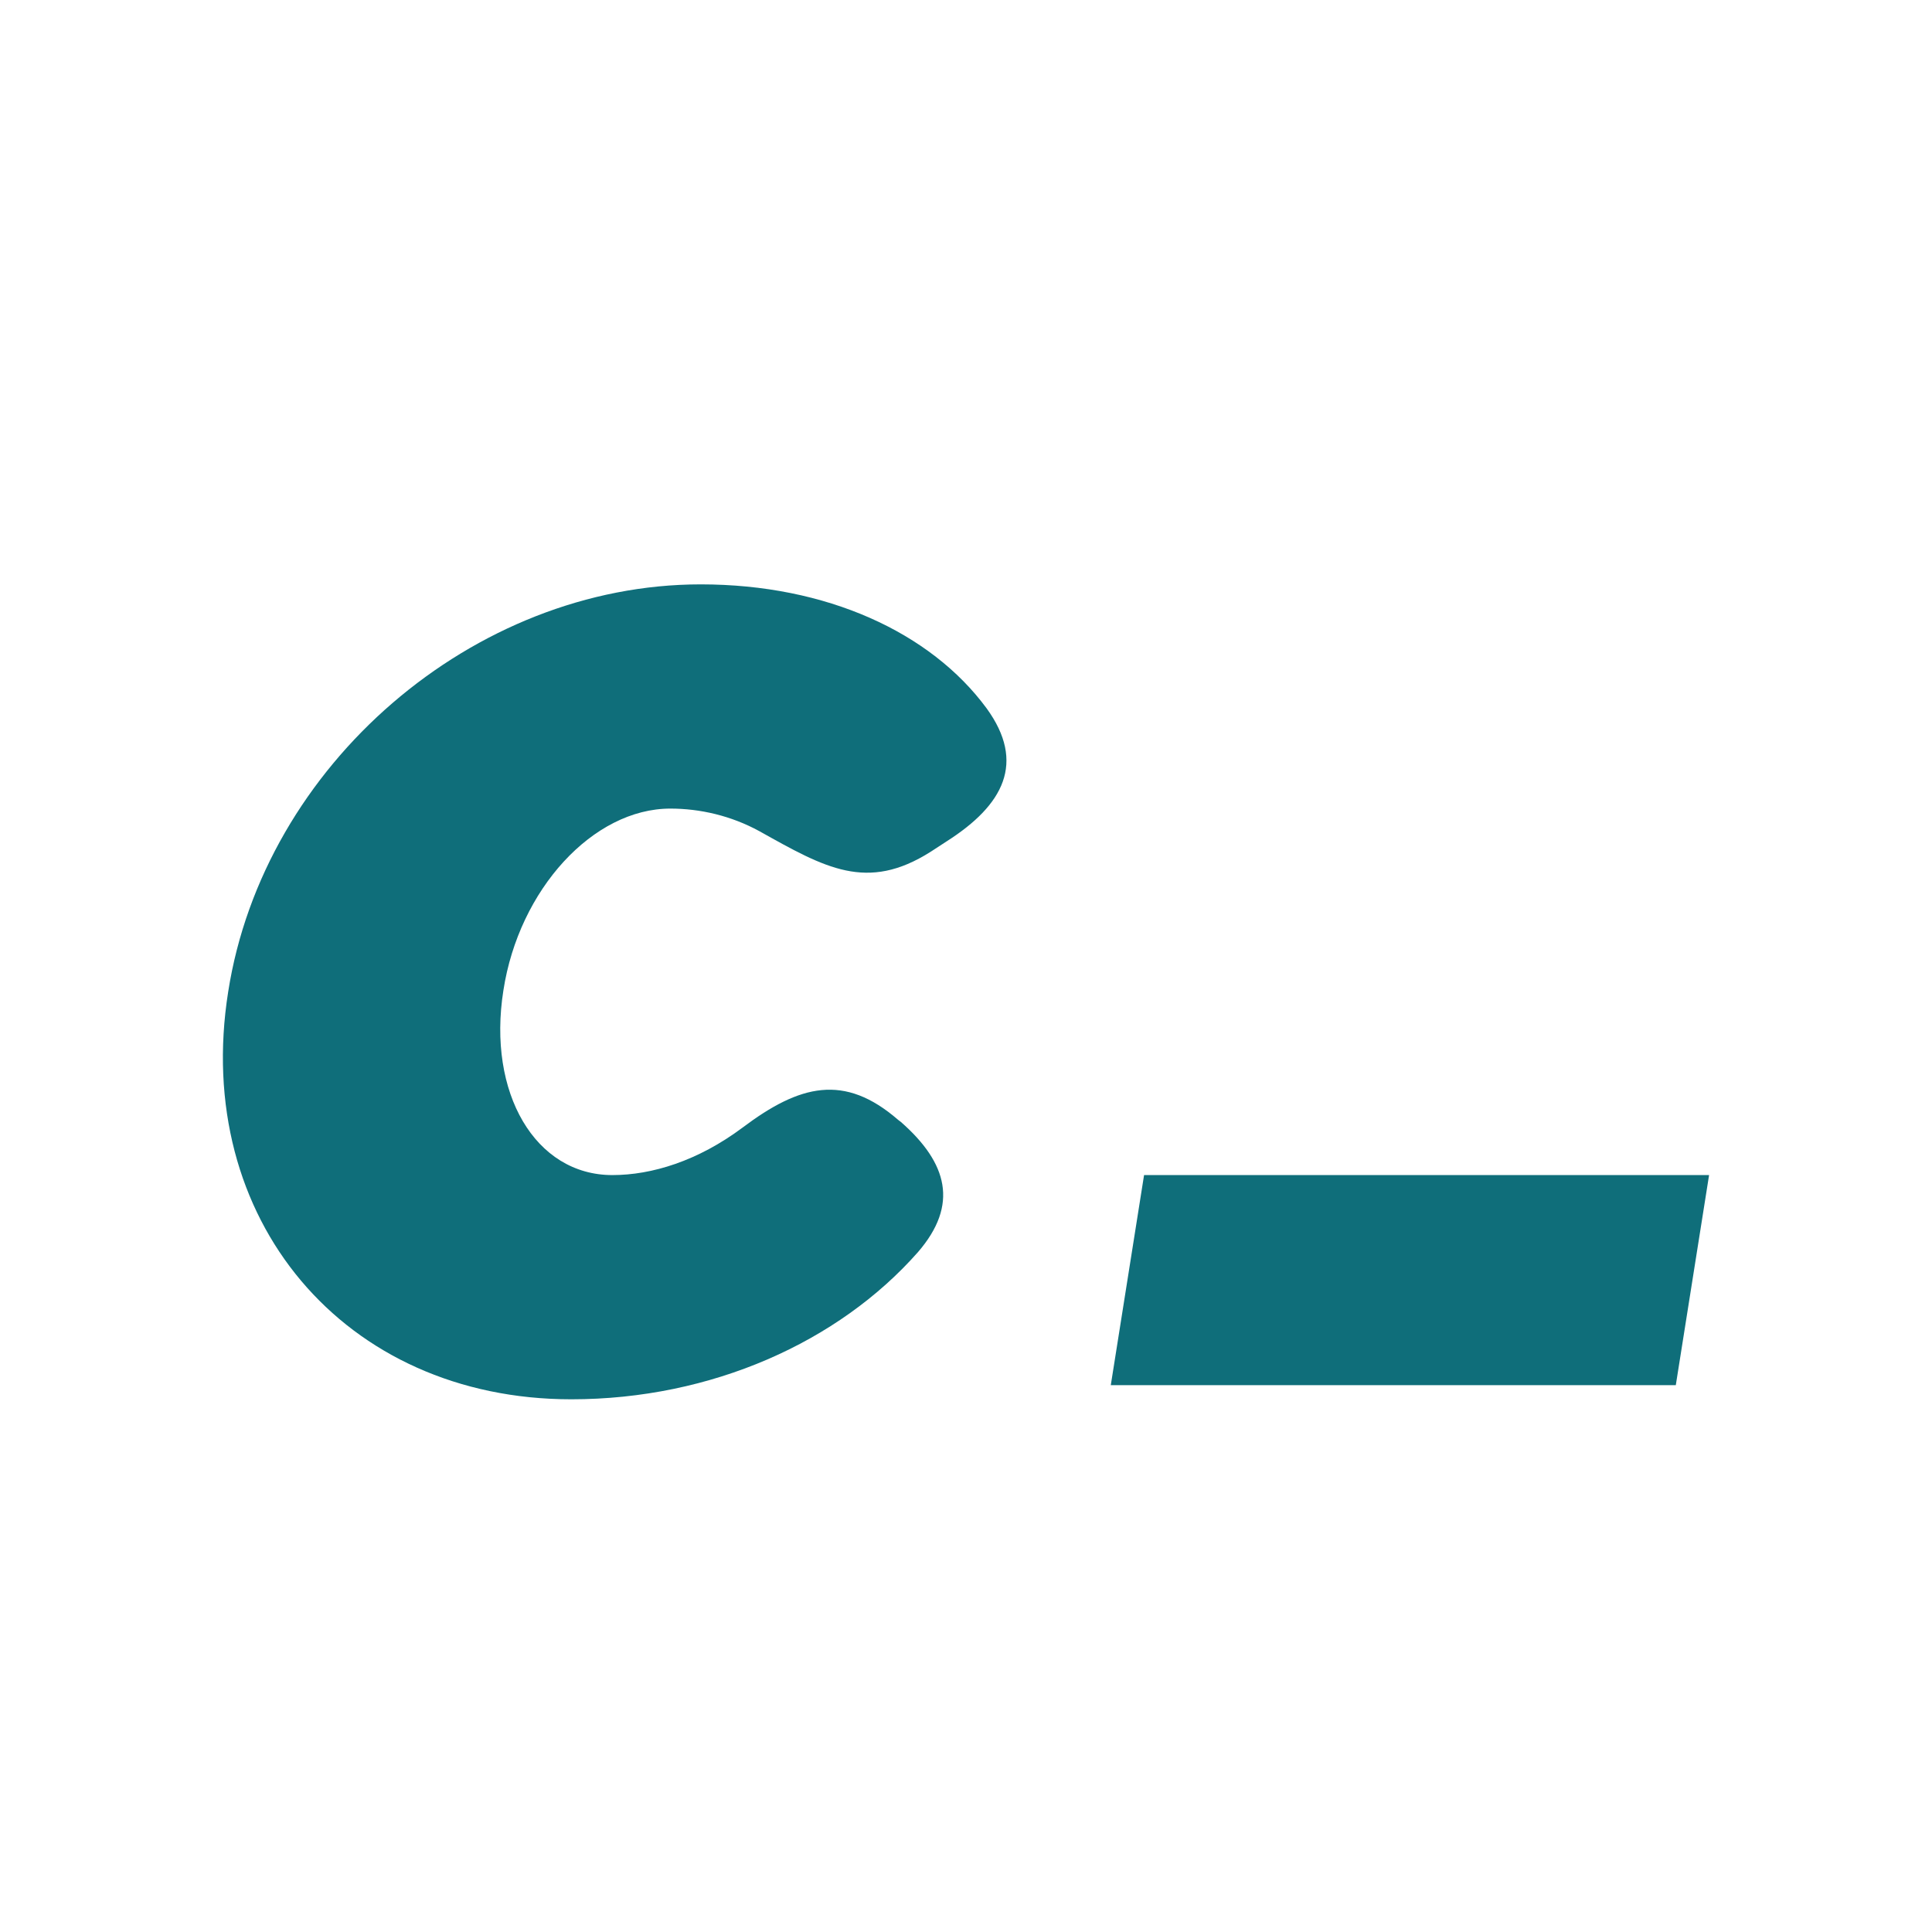
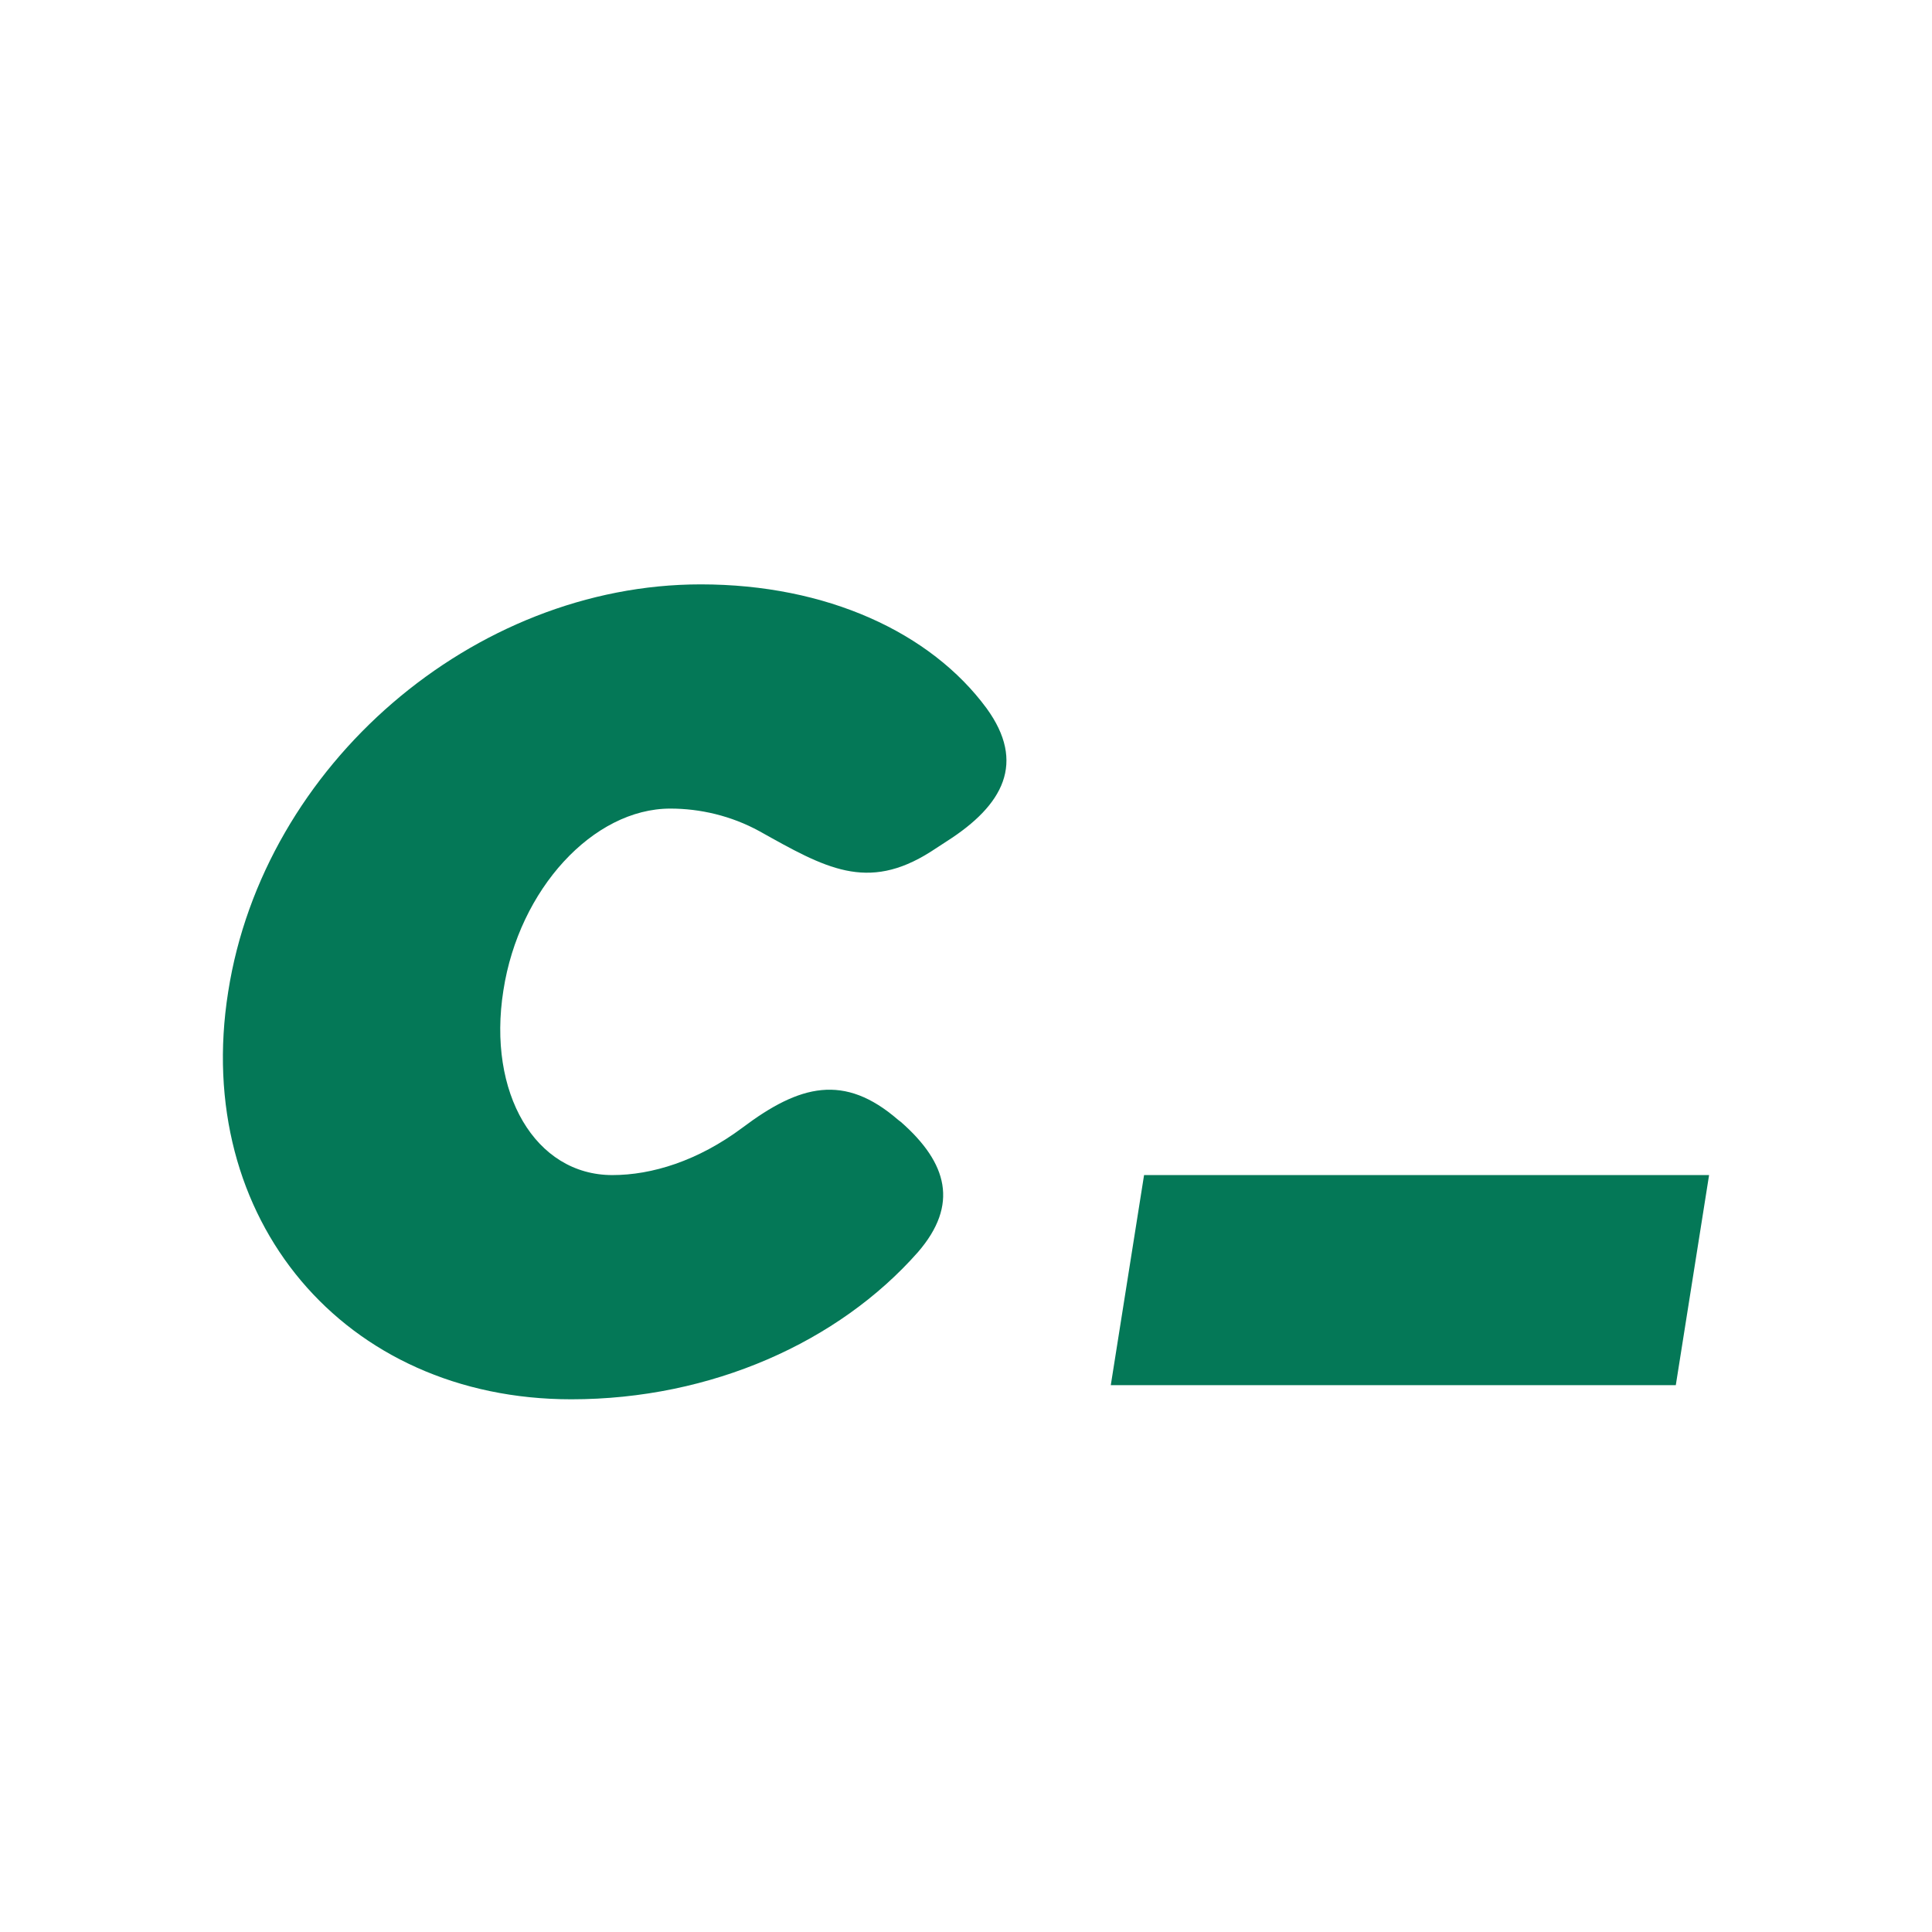
<svg xmlns="http://www.w3.org/2000/svg" viewBox="-33.70 -244.76 341.39 341.39" role="img" aria-label="cverse">
-   <path fill="#0F6E7A" d="M67.25 2.50C92.00 2.50 114.50 -7.62 128.50 -23.50C135.75 -31.88 133.75 -39.25 125.50 -46.50L125.00 -46.88C115.50 -55.12 107.62 -53.12 97.50 -45.50C89.62 -39.62 81.50 -37.12 74.50 -37.12C60.88 -37.12 52.38 -51.62 55.25 -69.75C58.00 -87.62 71.12 -101.88 84.75 -101.88C90.00 -101.88 95.50 -100.62 100.50 -97.88C112.12 -91.38 119.50 -87.12 130.75 -94.25L133.62 -96.12C143.62 -102.50 147.62 -110.00 140.62 -119.62C130.75 -133.00 112.38 -141.50 90.12 -141.50C50.00 -141.50 12.88 -109.62 6.62 -69.50C0.25 -29.38 27.12 2.50 67.25 2.50Z" />
-   <polygon fill="#0F6E7A" class="cursor" points="162.58,0.00 262.42,0.00 268.30,-37.12 168.46,-37.12" />
+   <path fill="#047857" d="M67.25 2.50C92.00 2.50 114.50 -7.62 128.50 -23.50C135.75 -31.88 133.75 -39.25 125.50 -46.50L125.00 -46.88C115.50 -55.12 107.62 -53.12 97.50 -45.50C89.62 -39.62 81.50 -37.12 74.50 -37.12C60.88 -37.12 52.38 -51.62 55.25 -69.75C58.00 -87.62 71.12 -101.88 84.75 -101.88C90.00 -101.88 95.50 -100.62 100.50 -97.88C112.12 -91.38 119.50 -87.12 130.75 -94.25L133.62 -96.12C143.62 -102.50 147.62 -110.00 140.62 -119.62C130.75 -133.00 112.38 -141.50 90.12 -141.50C50.00 -141.50 12.88 -109.62 6.62 -69.50C0.25 -29.38 27.12 2.50 67.25 2.50Z" />
+   <polygon fill="#047857" class="cursor" points="162.58,0.00 262.42,0.00 268.30,-37.12 168.46,-37.12" />
</svg>
